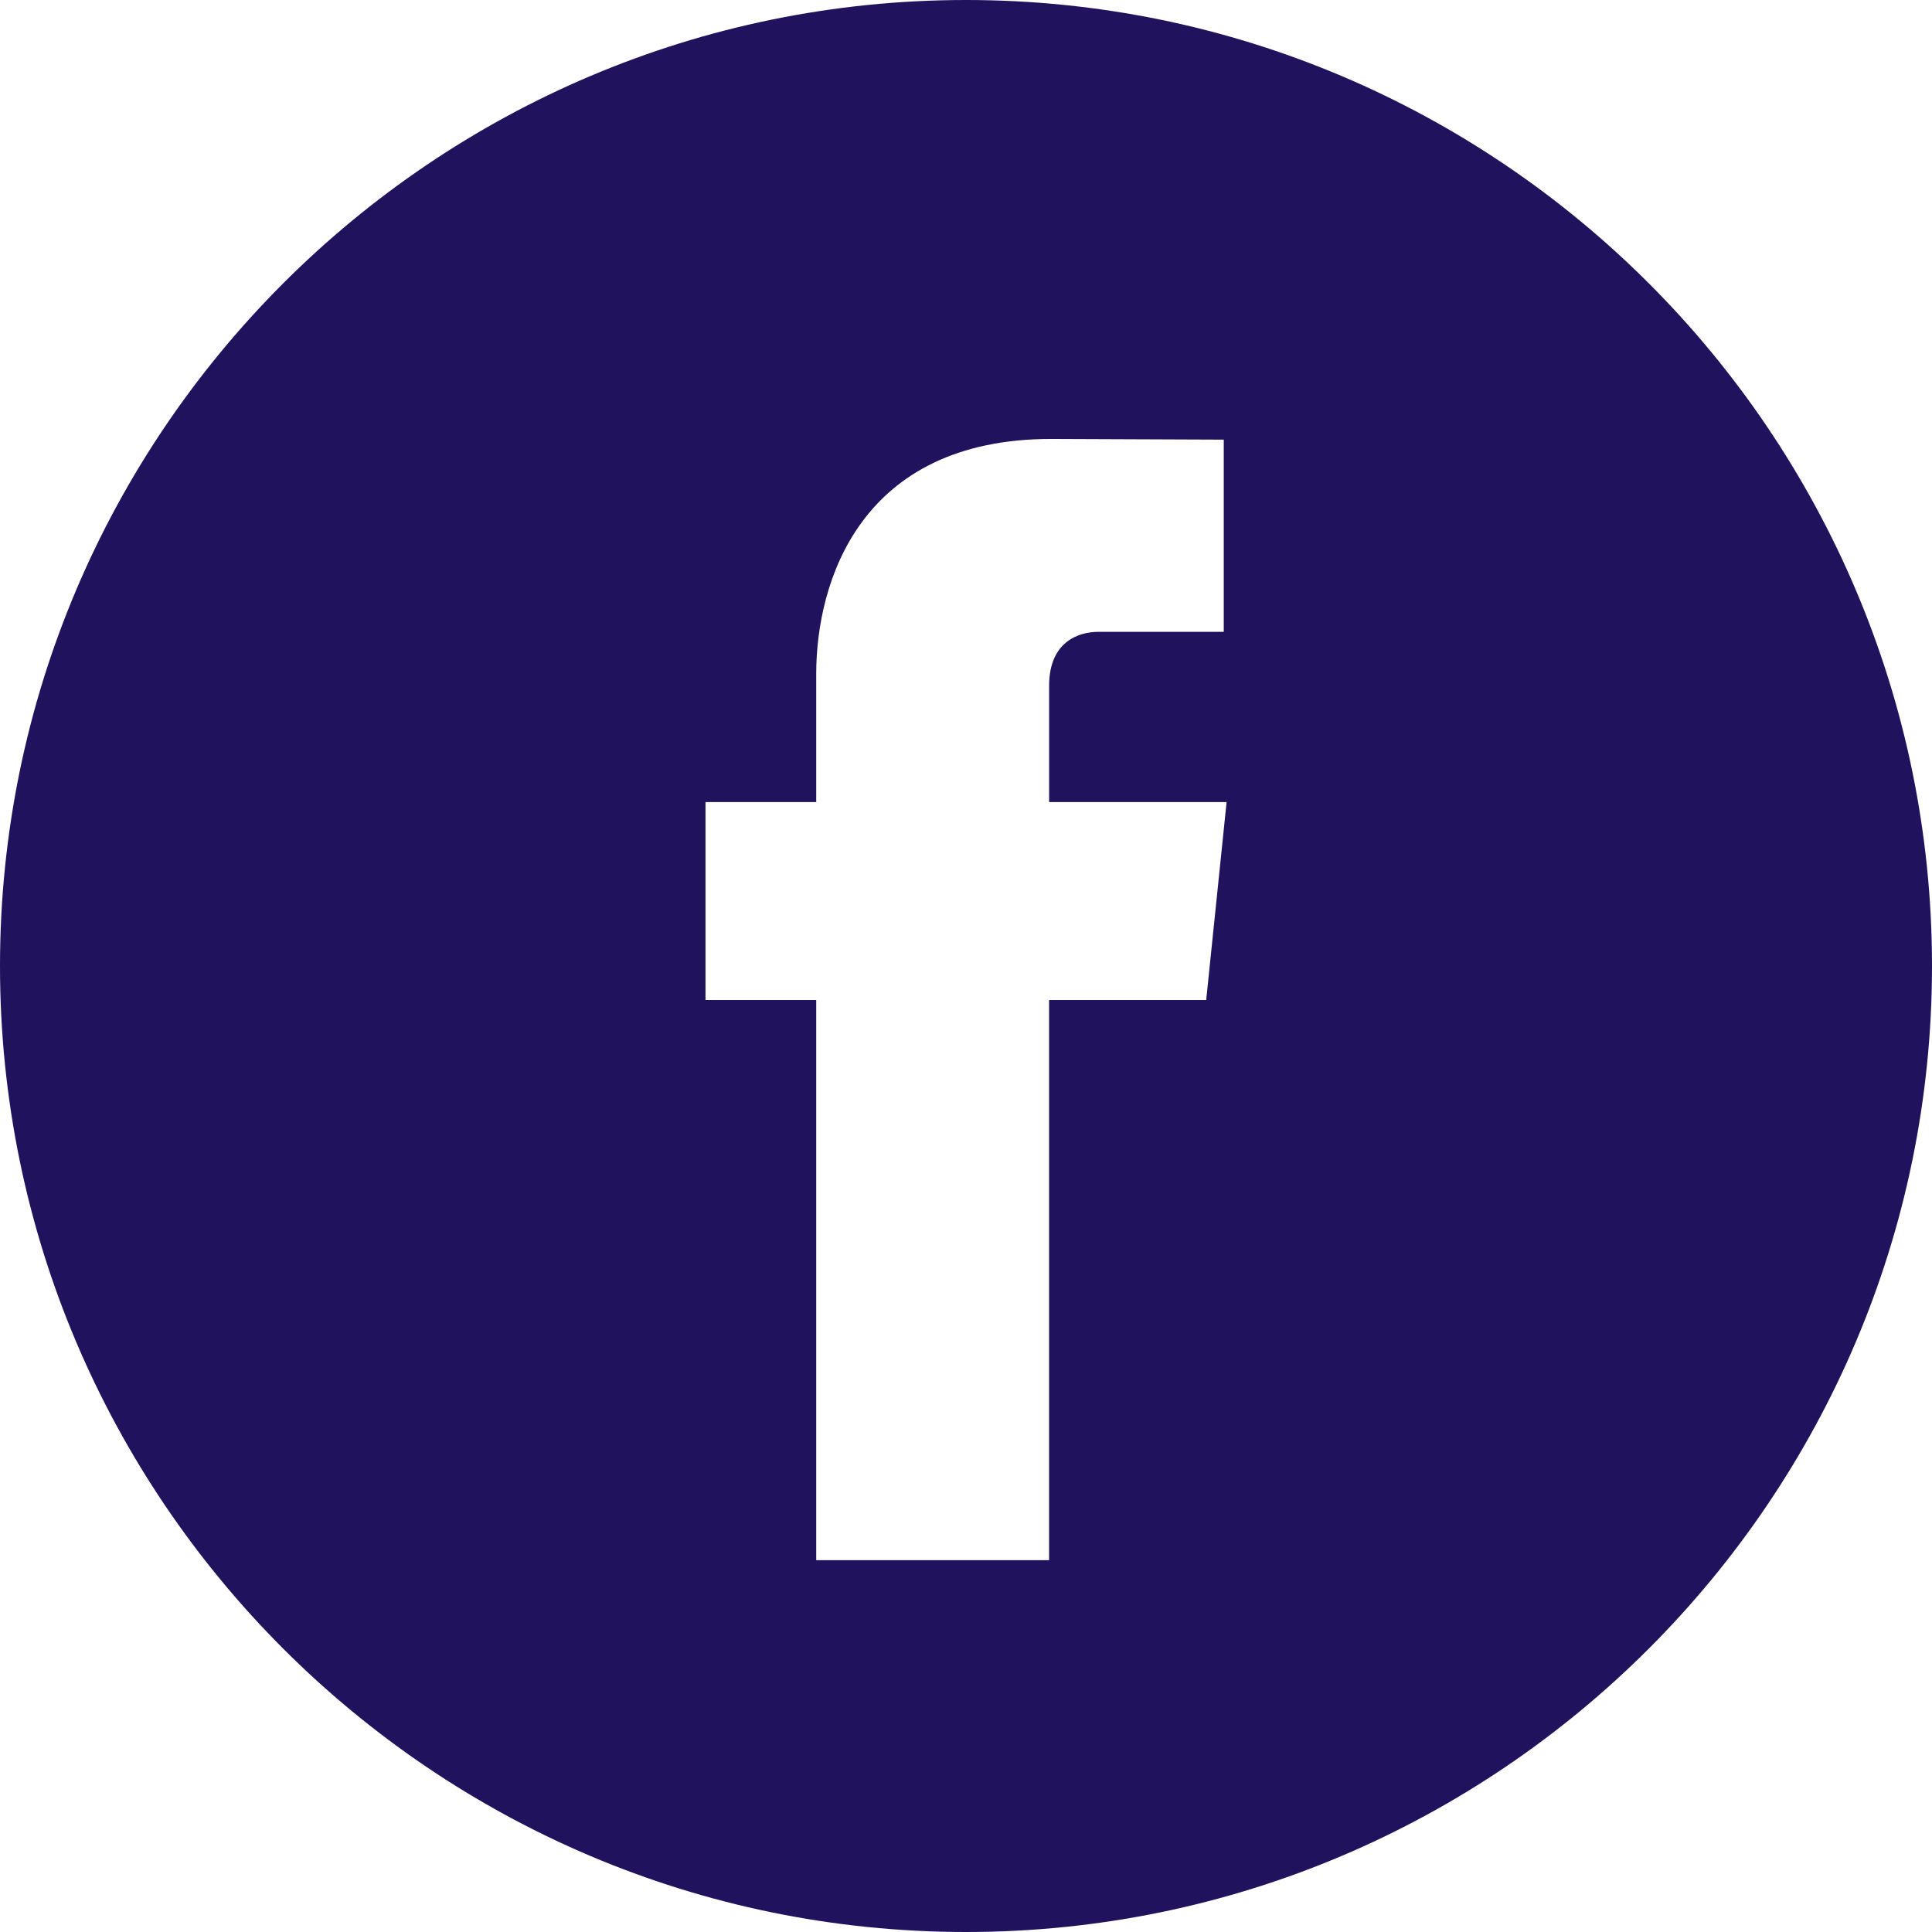
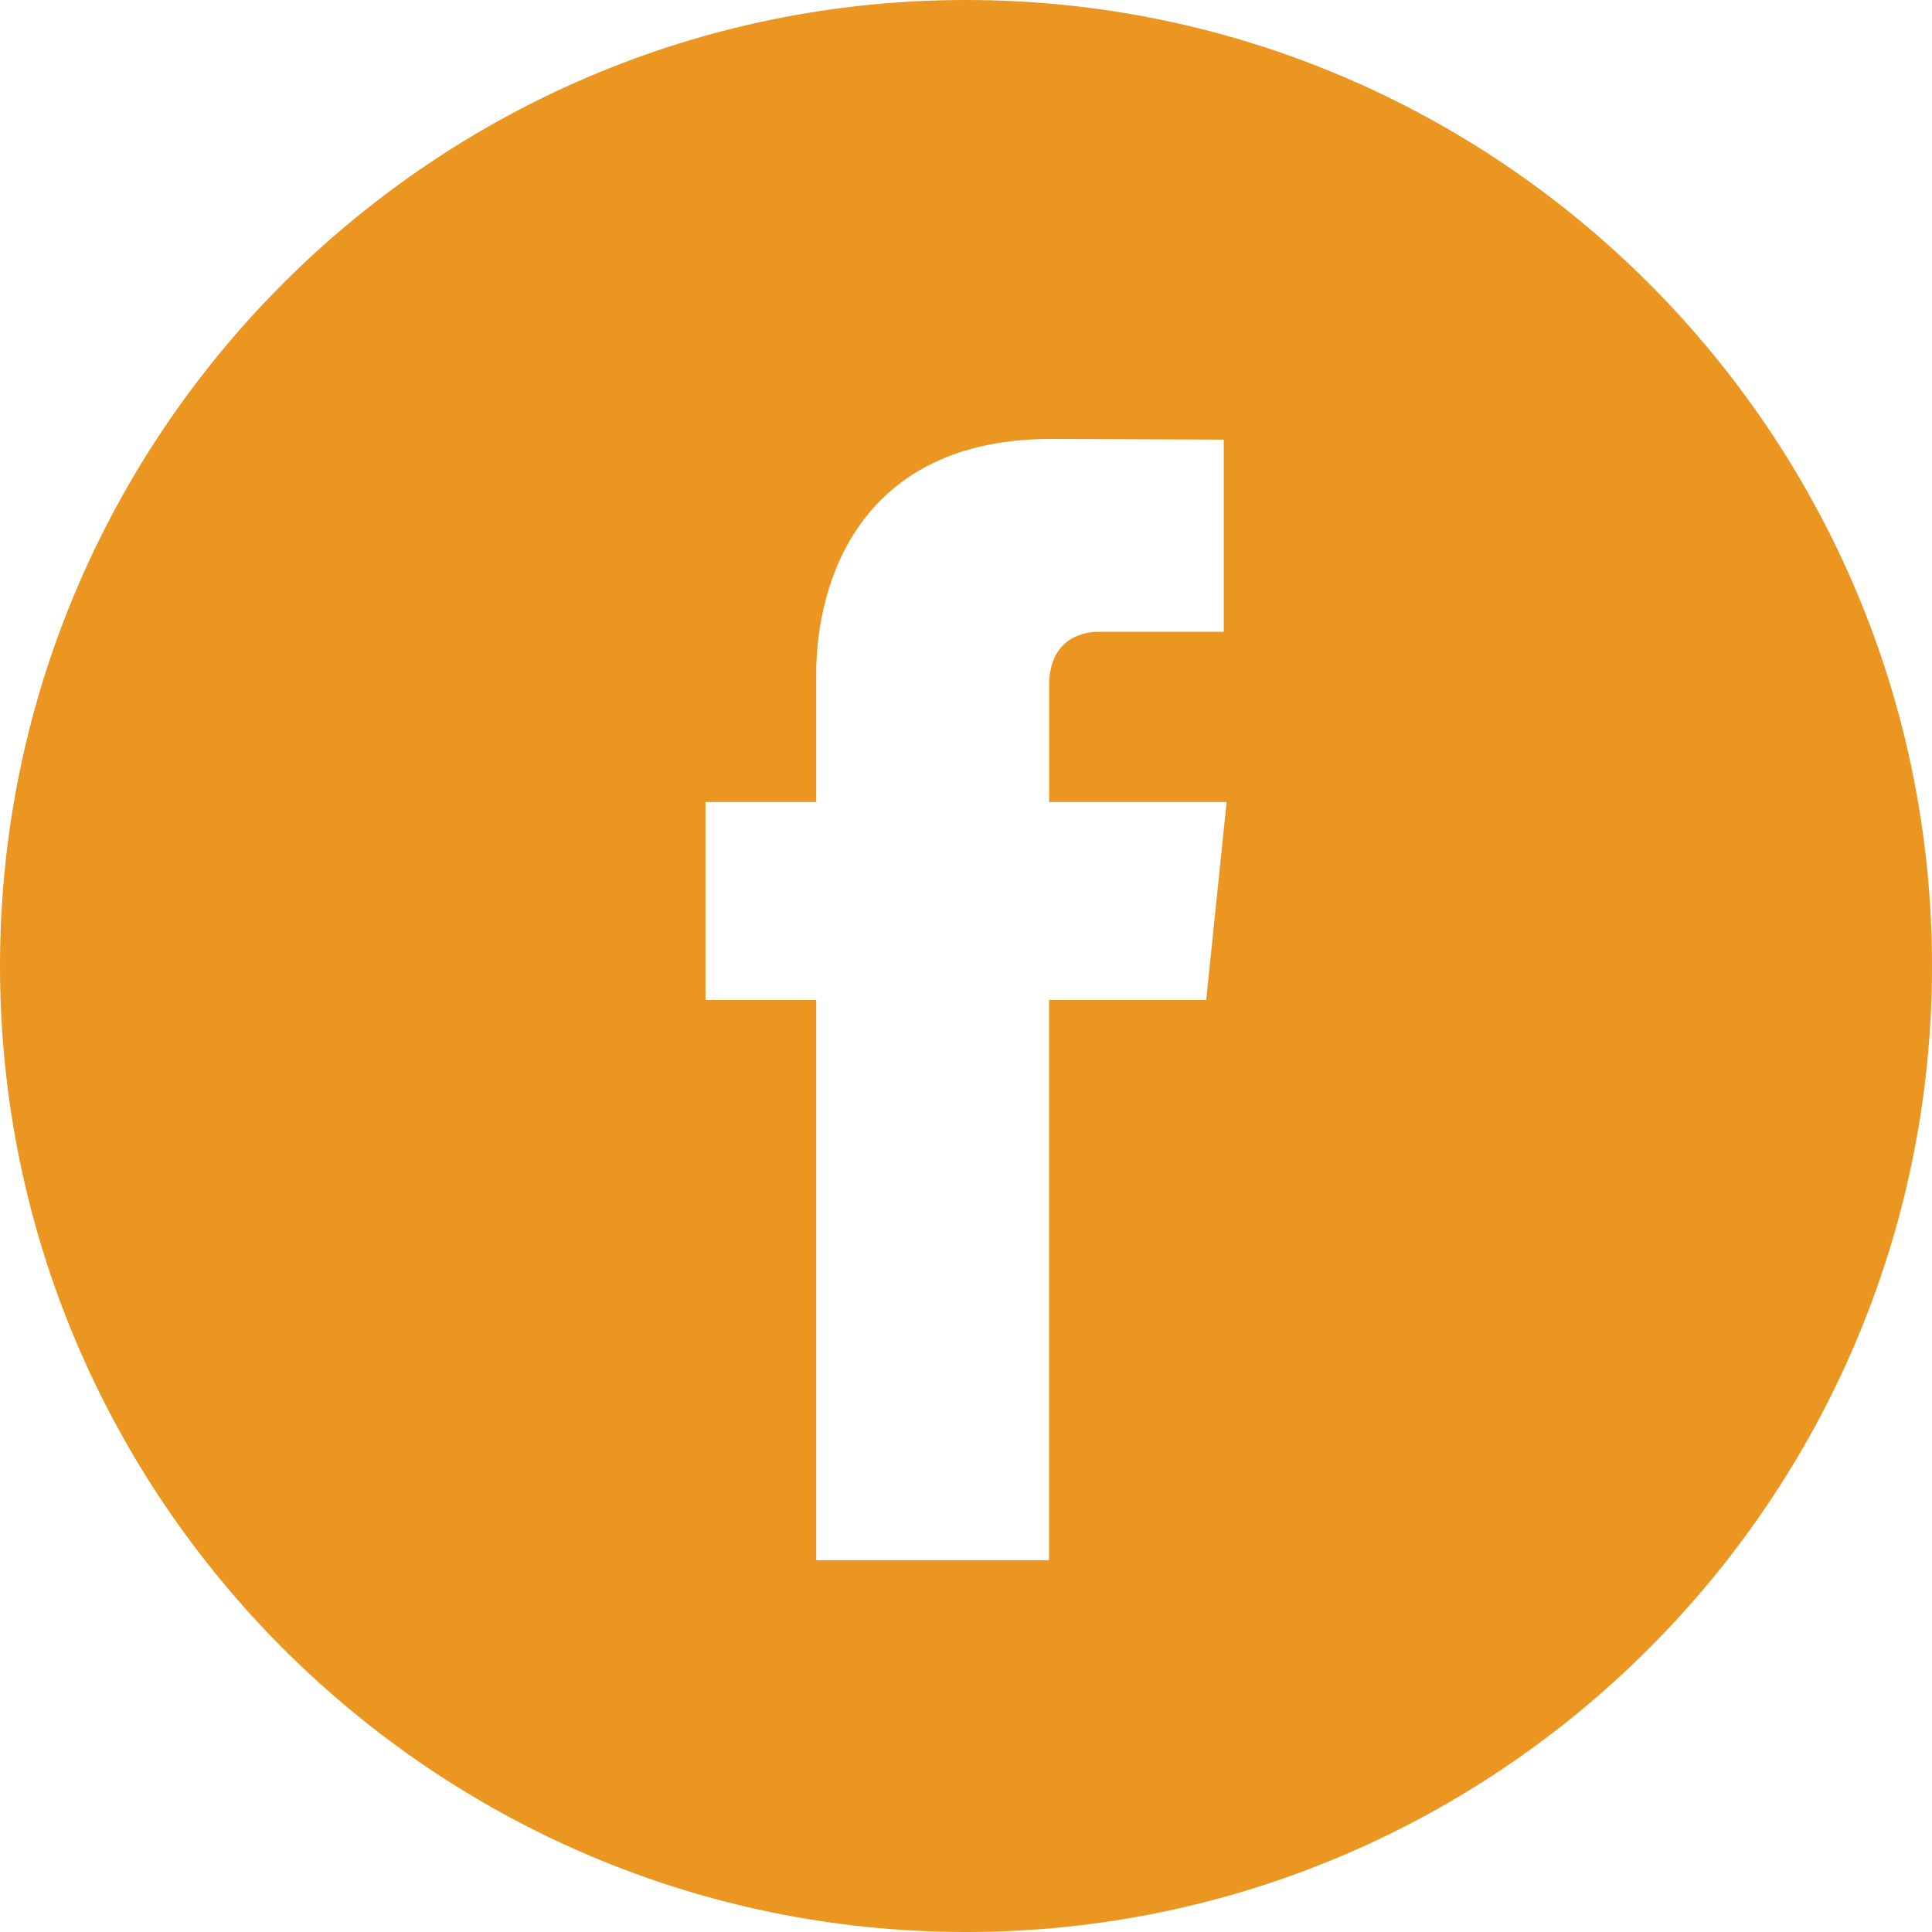
<svg xmlns="http://www.w3.org/2000/svg" width="36" height="36" viewBox="0 0 36 36" fill="none">
-   <path d="M18 0C8.075 0 0 8.075 0 18C0 27.924 8.075 36 18 36C27.924 36 36 27.924 36 18C36 8.075 27.926 0 18 0ZM22.476 18.634H19.548C19.548 23.312 19.548 29.072 19.548 29.072H15.209C15.209 29.072 15.209 23.368 15.209 18.634H13.146V14.945H15.209V12.559C15.209 10.85 16.021 8.179 19.588 8.179L22.803 8.192V11.773C22.803 11.773 20.849 11.773 20.47 11.773C20.09 11.773 19.549 11.963 19.549 12.777V14.945H22.856L22.476 18.634Z" fill="#21125E" />
+   <path d="M18 0C8.075 0 0 8.075 0 18C0 27.924 8.075 36 18 36C27.924 36 36 27.924 36 18C36 8.075 27.926 0 18 0ZM22.476 18.634H19.548C19.548 23.312 19.548 29.072 19.548 29.072H15.209C15.209 29.072 15.209 23.368 15.209 18.634H13.146V14.945H15.209V12.559C15.209 10.85 16.021 8.179 19.588 8.179L22.803 8.192V11.773C22.803 11.773 20.849 11.773 20.47 11.773C20.09 11.773 19.549 11.963 19.549 12.777V14.945H22.856L22.476 18.634Z" fill="#eb9621" />
</svg>
